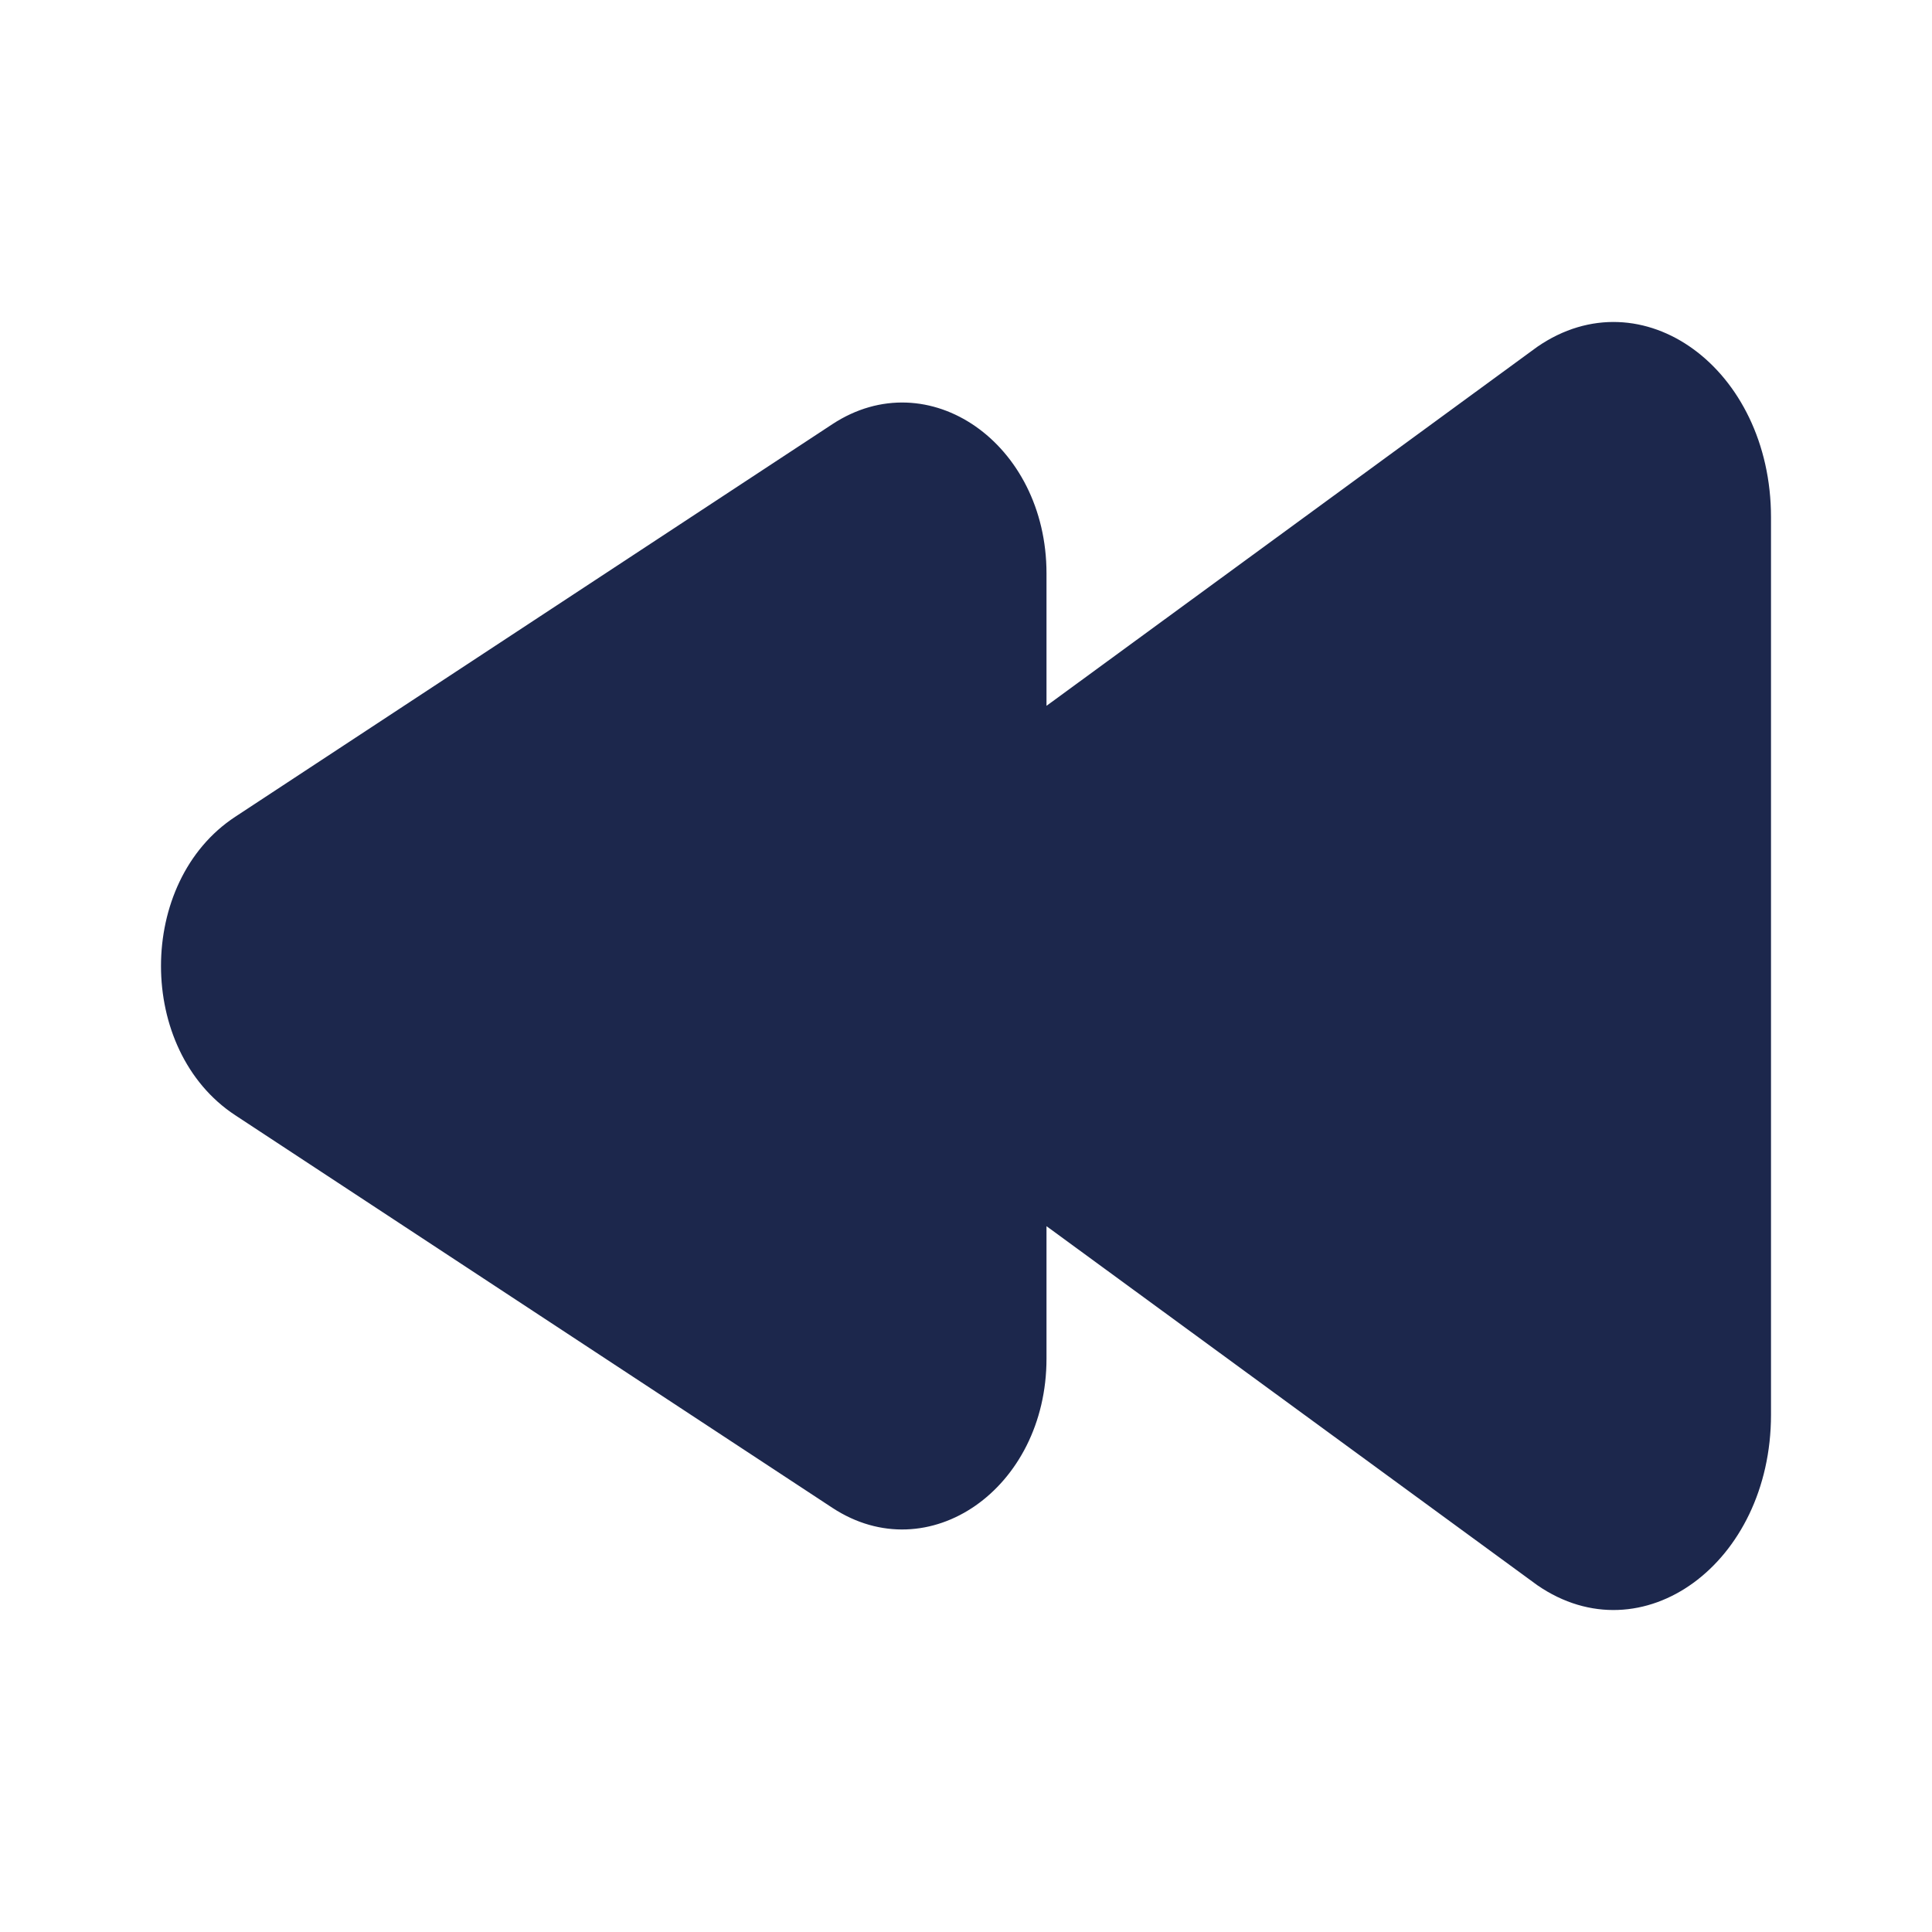
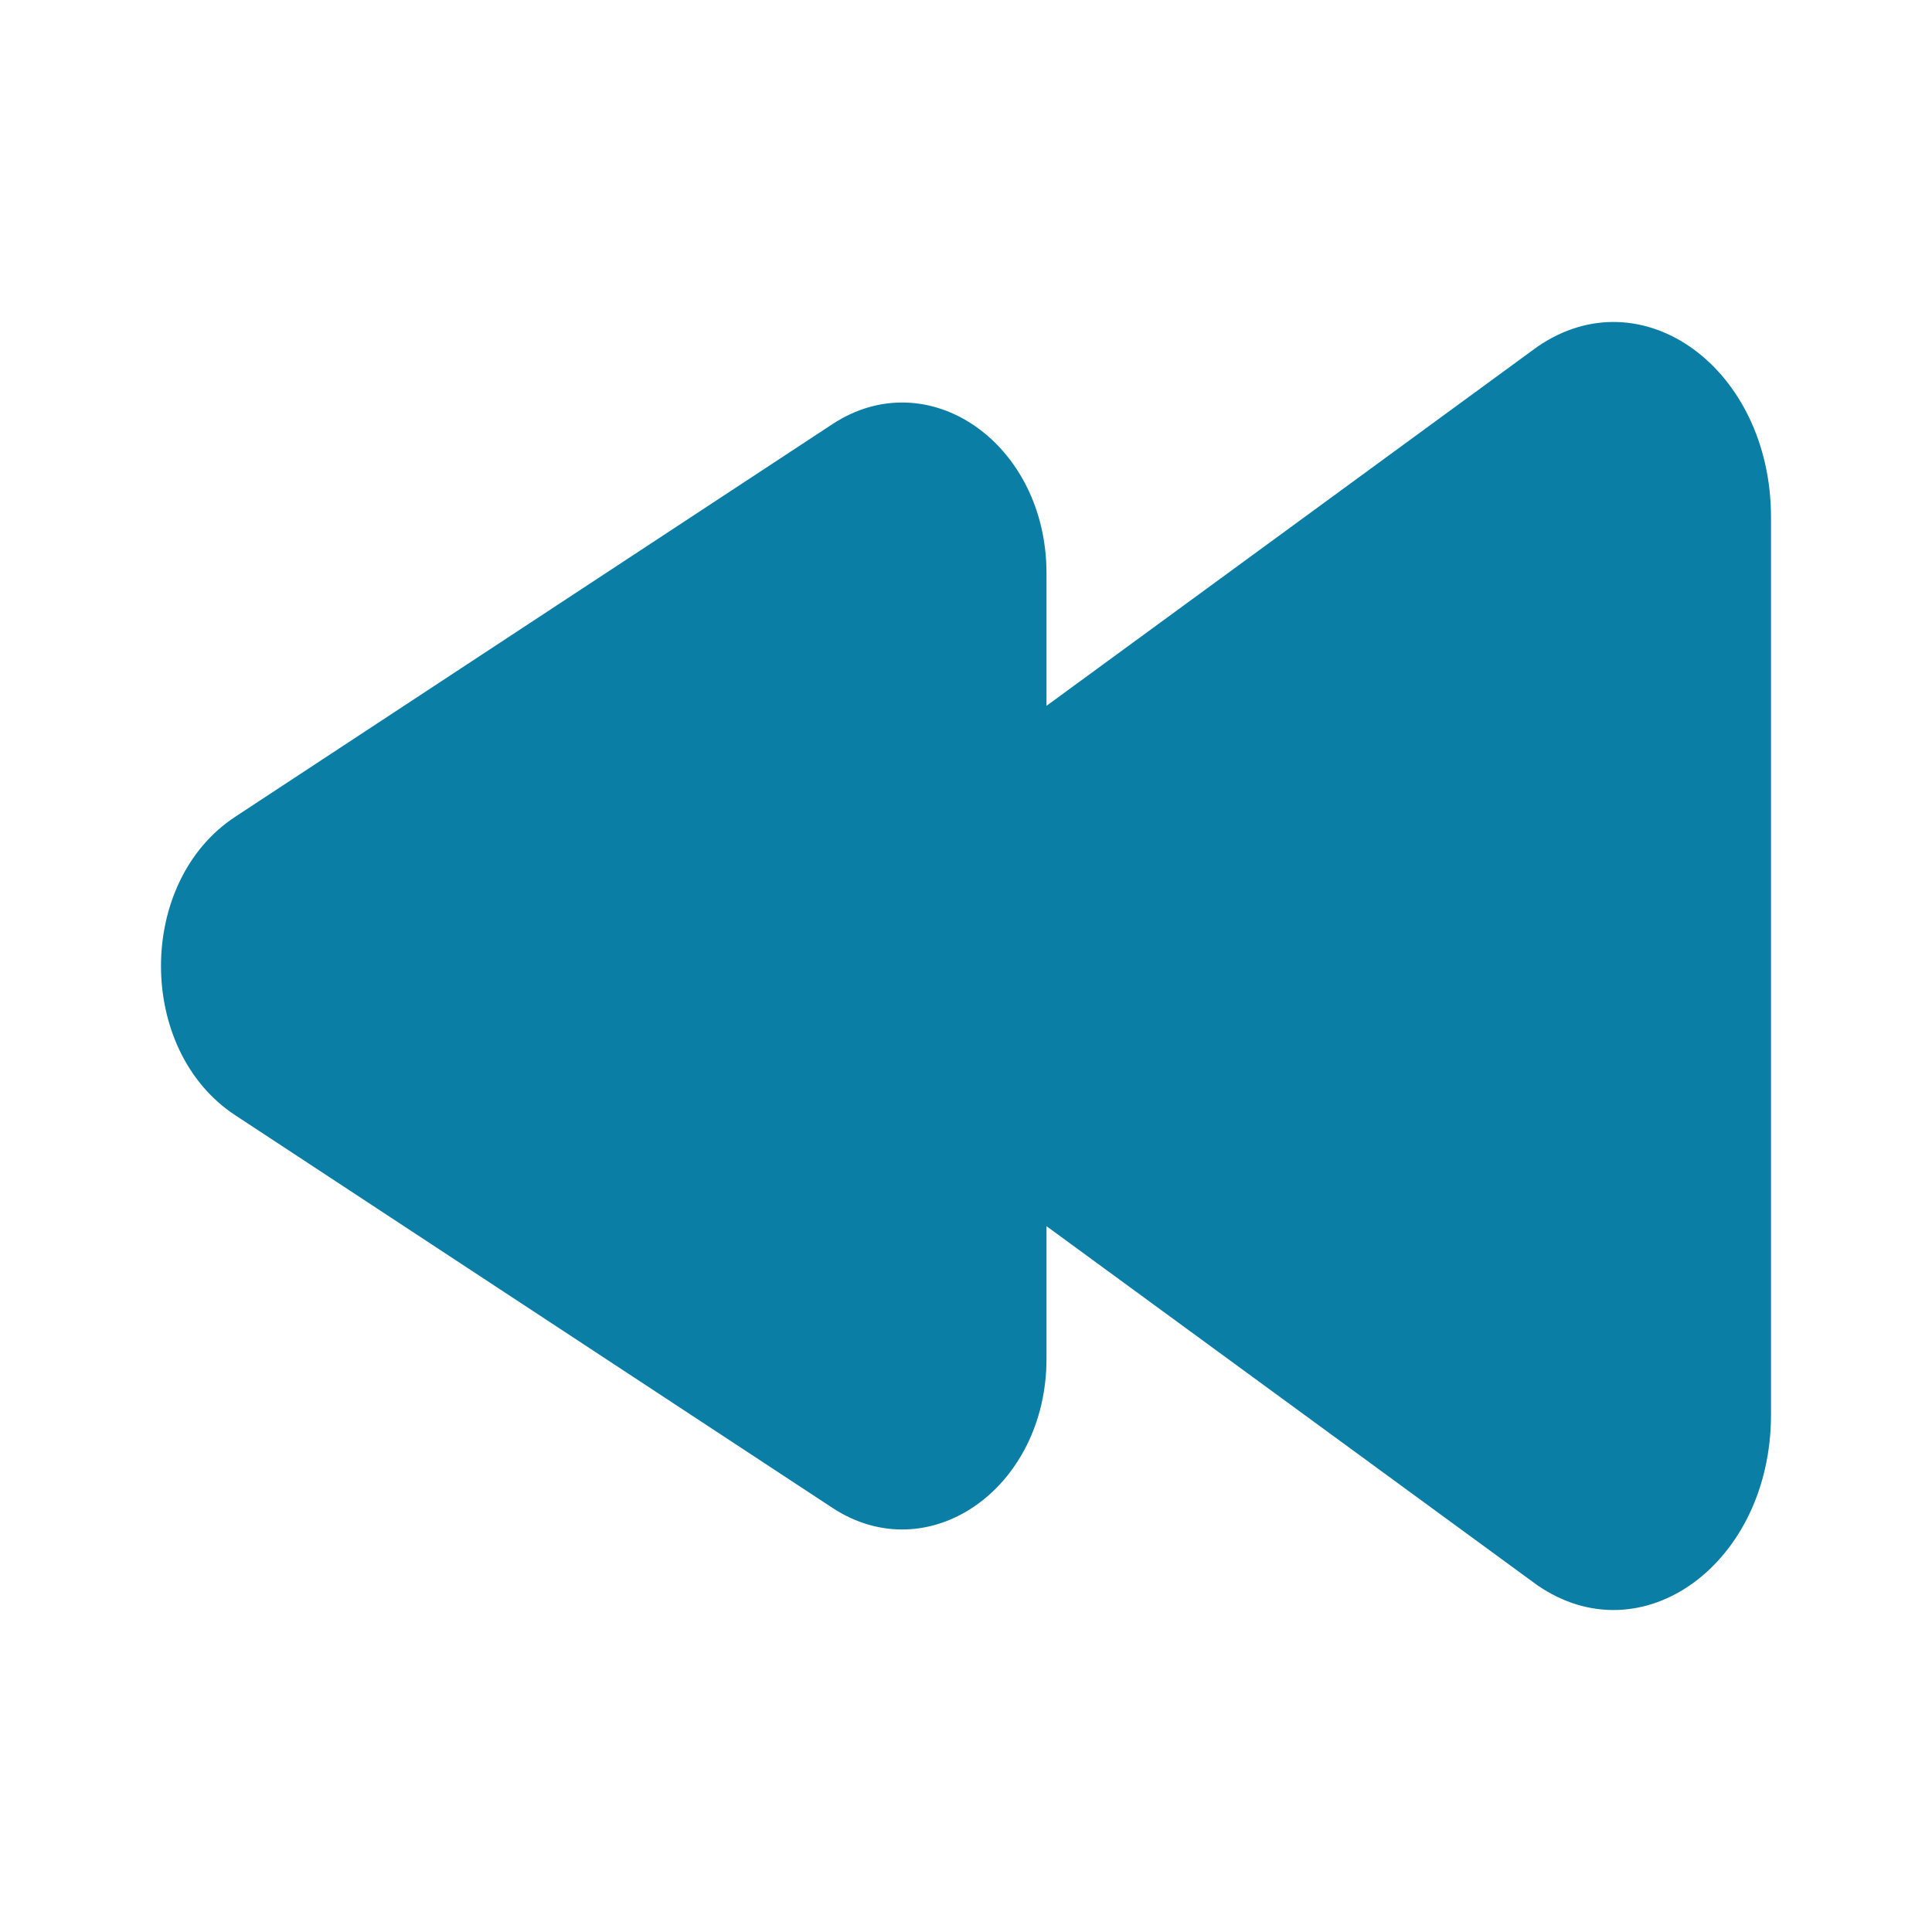
<svg xmlns="http://www.w3.org/2000/svg" width="800px" height="800px" viewBox="0 0 24 24" fill="none">
-   <path d="M22 17.574L22 6.426C22 4.579 20.399 3.411 19.097 4.308L13 8.768L13 7.123C13 5.507 11.533 4.485 10.339 5.27L2.921 10.147C1.693 10.954 1.693 13.046 2.921 13.853L10.339 18.73C11.533 19.515 13 18.493 13 16.877V15.232L19.097 19.692C20.399 20.589 22 19.421 22 17.574Z" fill="#1C274C" />
+   <path d="M22 17.574L22 6.426C22 4.579 20.399 3.411 19.097 4.308L13 8.768L13 7.123C13 5.507 11.533 4.485 10.339 5.27L2.921 10.147C1.693 10.954 1.693 13.046 2.921 13.853L10.339 18.73C11.533 19.515 13 18.493 13 16.877V15.232L19.097 19.692C20.399 20.589 22 19.421 22 17.574Z" fill="#0a7ea4" />
</svg>
